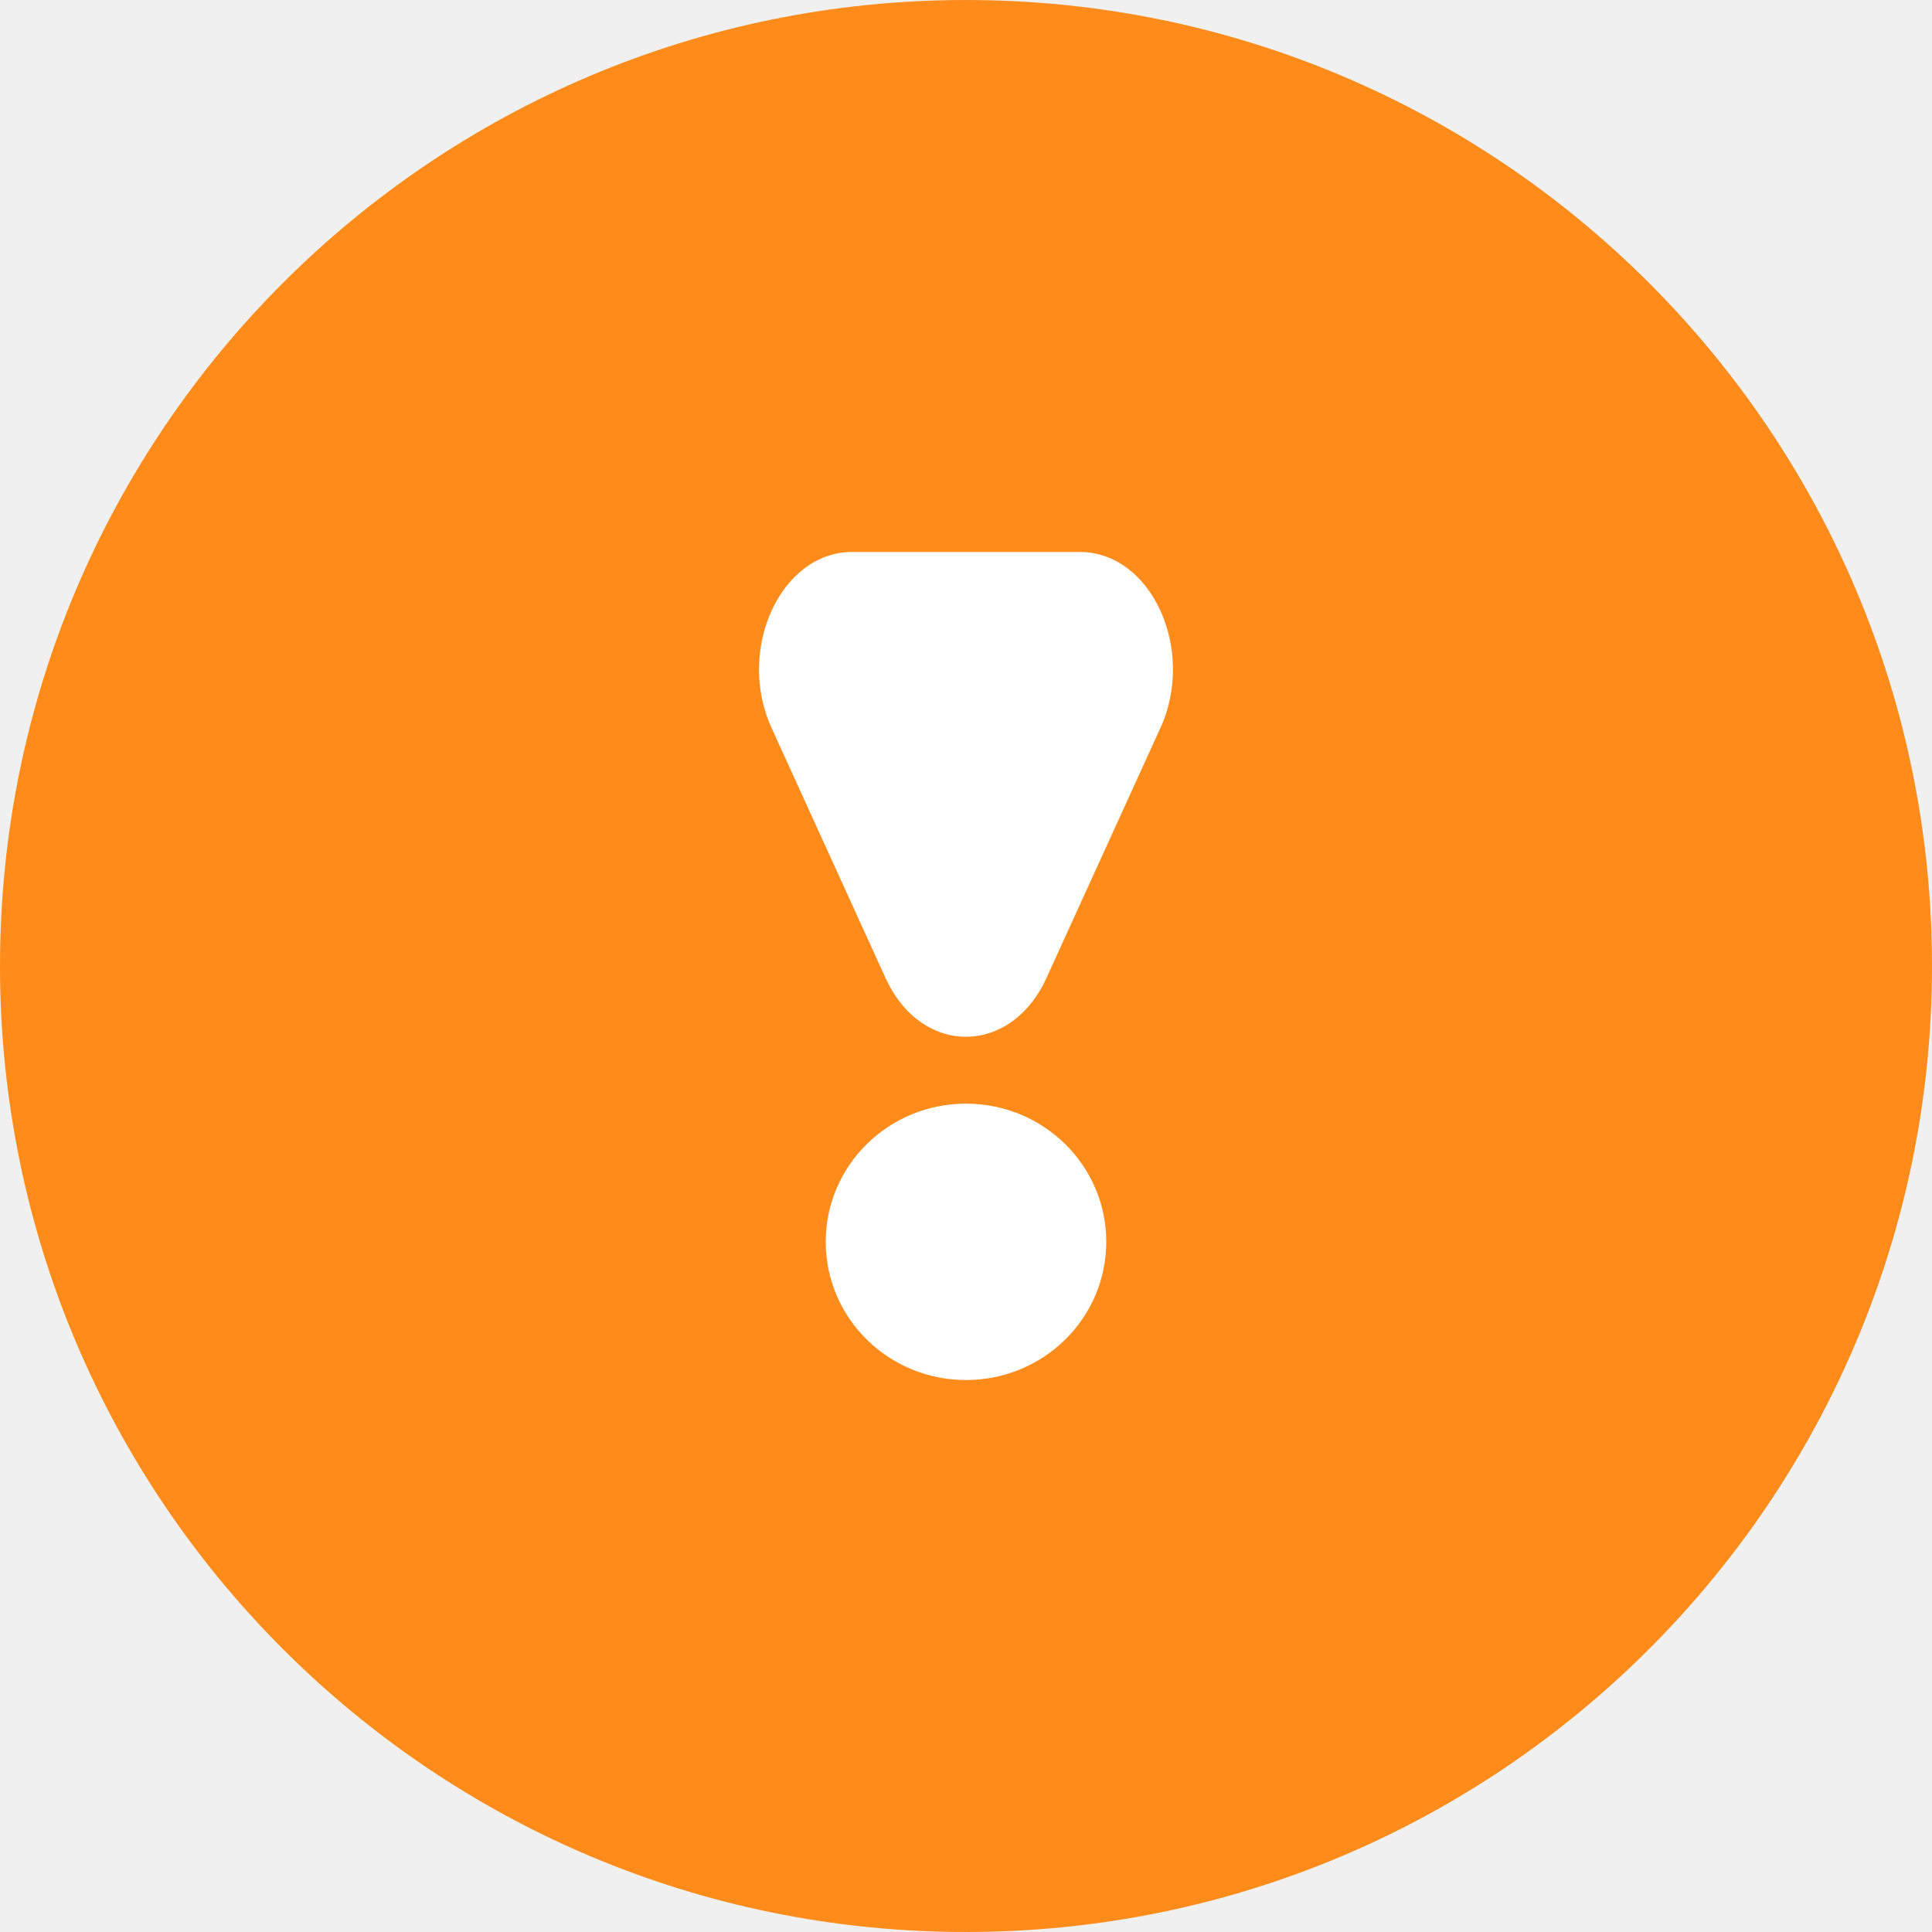
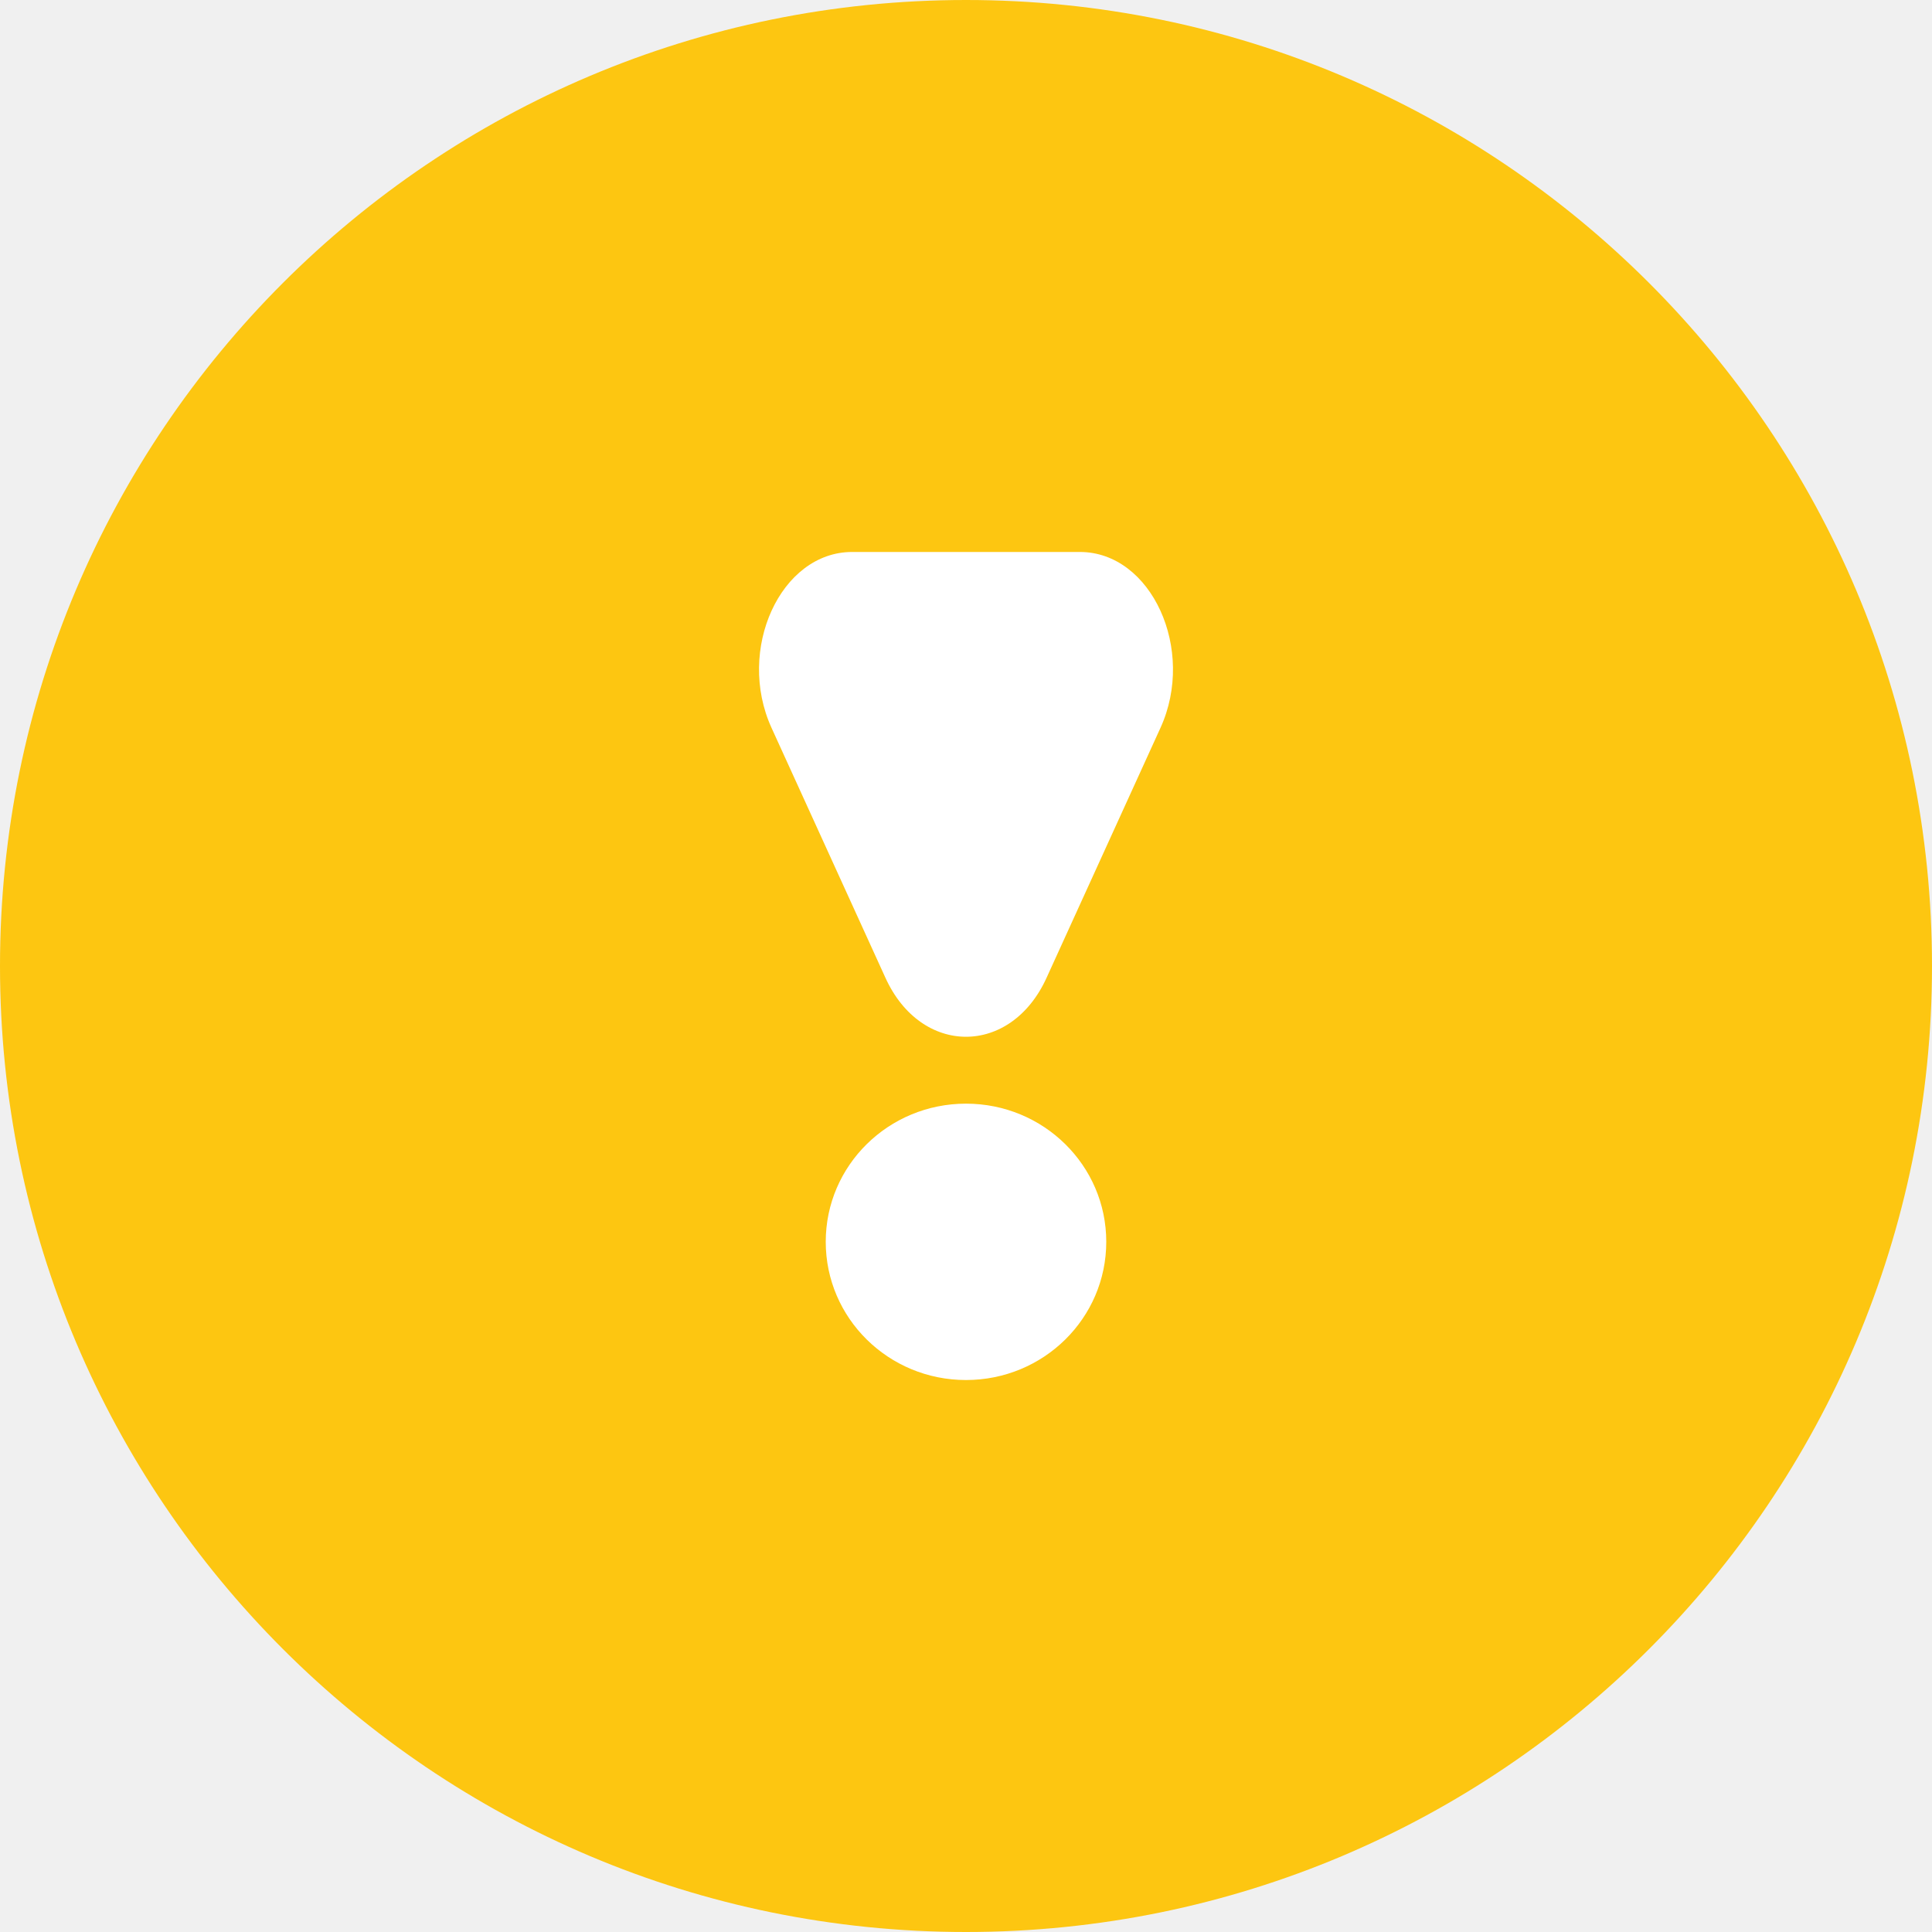
<svg xmlns="http://www.w3.org/2000/svg" width="20px" height="20px" viewBox="0 0 20 20" version="1.1">
  <defs />
  <g id="not-connected" stroke="none" stroke-width="1" fill="none" fill-rule="evenodd">
    <g id="Group">
-       <circle id="Oval" fill="#FF8C1A" cx="10" cy="10" r="10" />
+       <circle id="Oval" fill="#fdc611" cx="10" cy="10" r="10" />
      <path d="M10,11.425 C9.197,11.425 8.548,12.065 8.548,12.855 C8.548,13.646 9.197,14.286 10,14.286 C10.803,14.286 11.452,13.646 11.452,12.855 C11.452,12.065 10.803,11.425 10,11.425 M10.834,10.122 C10.464,10.936 9.536,10.936 9.166,10.122 L7.987,7.535 C7.618,6.726 8.08,5.714 8.821,5.714 L11.179,5.714 C11.92,5.714 12.382,6.726 12.013,7.535 L10.834,10.122 Z" id="Fill-1" fill="#FFFFFF" />
    </g>
  </g>
</svg>
